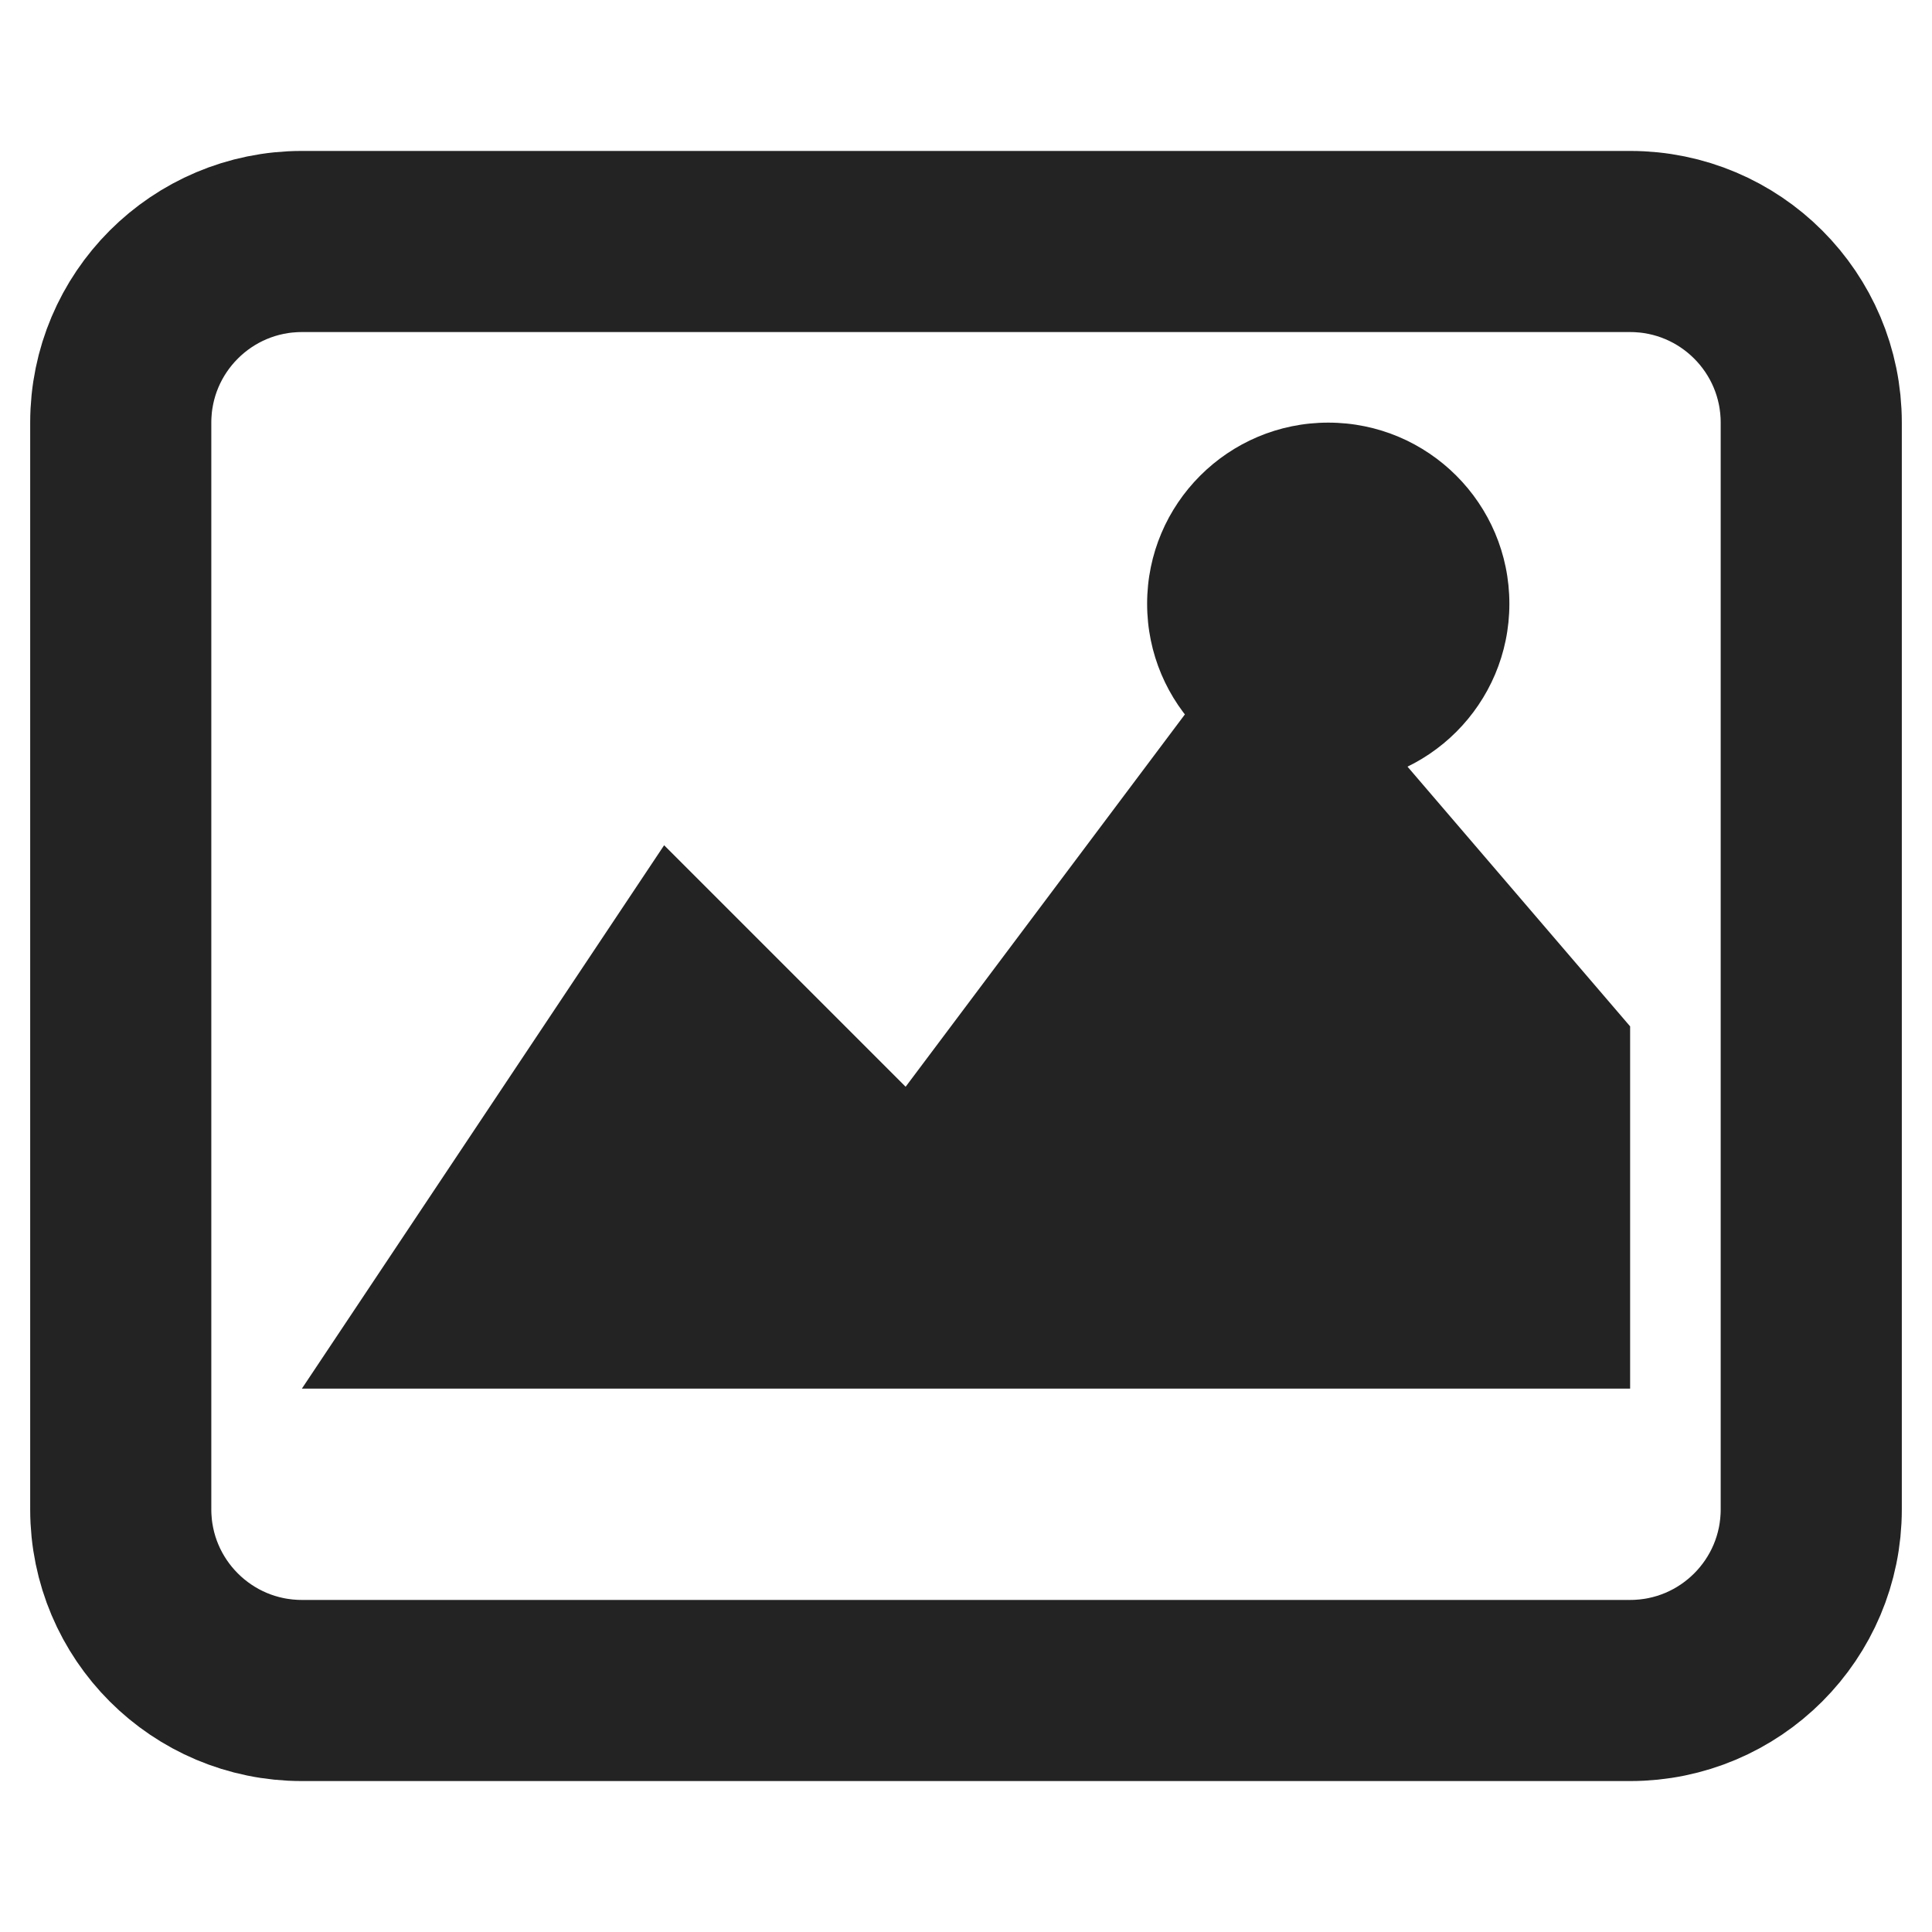
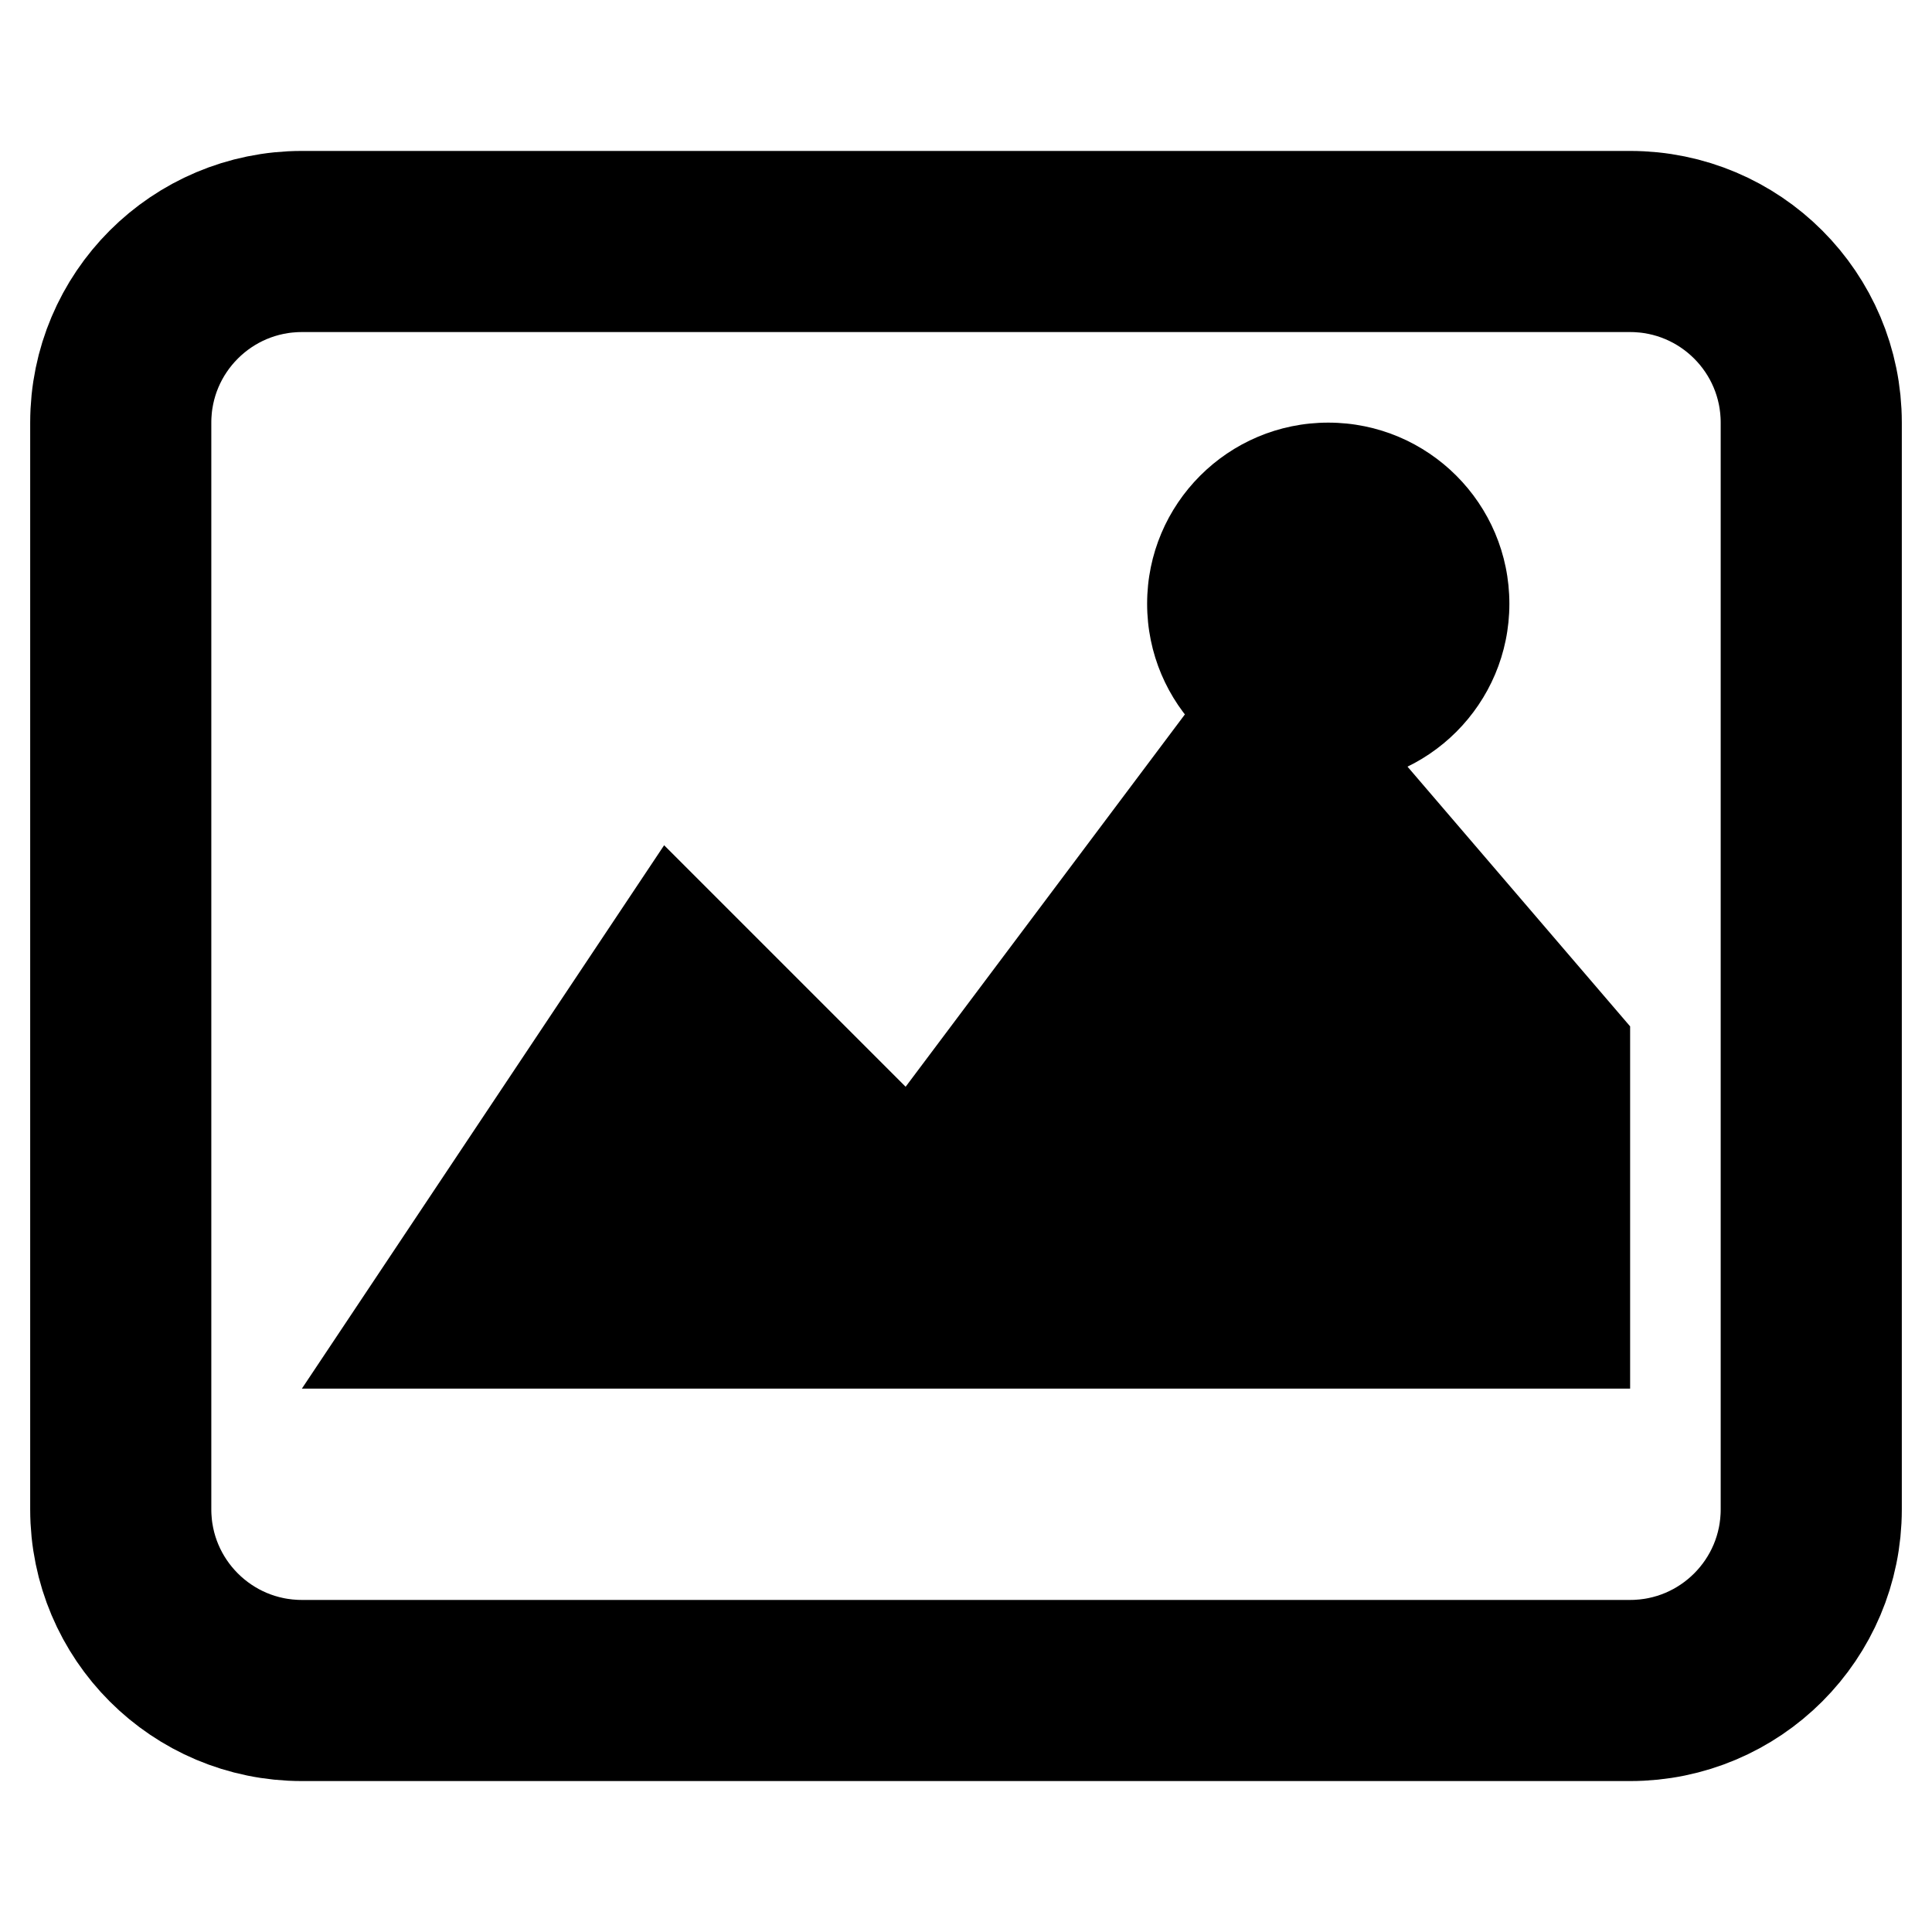
<svg xmlns="http://www.w3.org/2000/svg" width="16" height="16" viewBox="0 0 16 16" fill="none">
-   <rect x="1" y="2" width="14" height="12" rx="1.5" ry="1.5" fill="none" stroke="#232323" stroke-width="1.5" />
-   <path d="M 2.5 11.5 L 5.5 7 L 7.5 9 L 10.5 5 L 13.5 8.5 L 13.5 11.5 Z" fill="#232323" />
-   <circle cx="11" cy="5" r="1.5" fill="#232323" />
+   <rect x="1" y="2" width="14" height="12" rx="1.5" ry="1.5" fill="none" stroke="currentColor" stroke-width="1.5" />
+   <path d="M 2.5 11.5 L 5.5 7 L 7.5 9 L 10.5 5 L 13.5 8.5 L 13.5 11.5 Z" fill="currentColor" />
+   <circle cx="11" cy="5" r="1.5" fill="currentColor" />
</svg>
